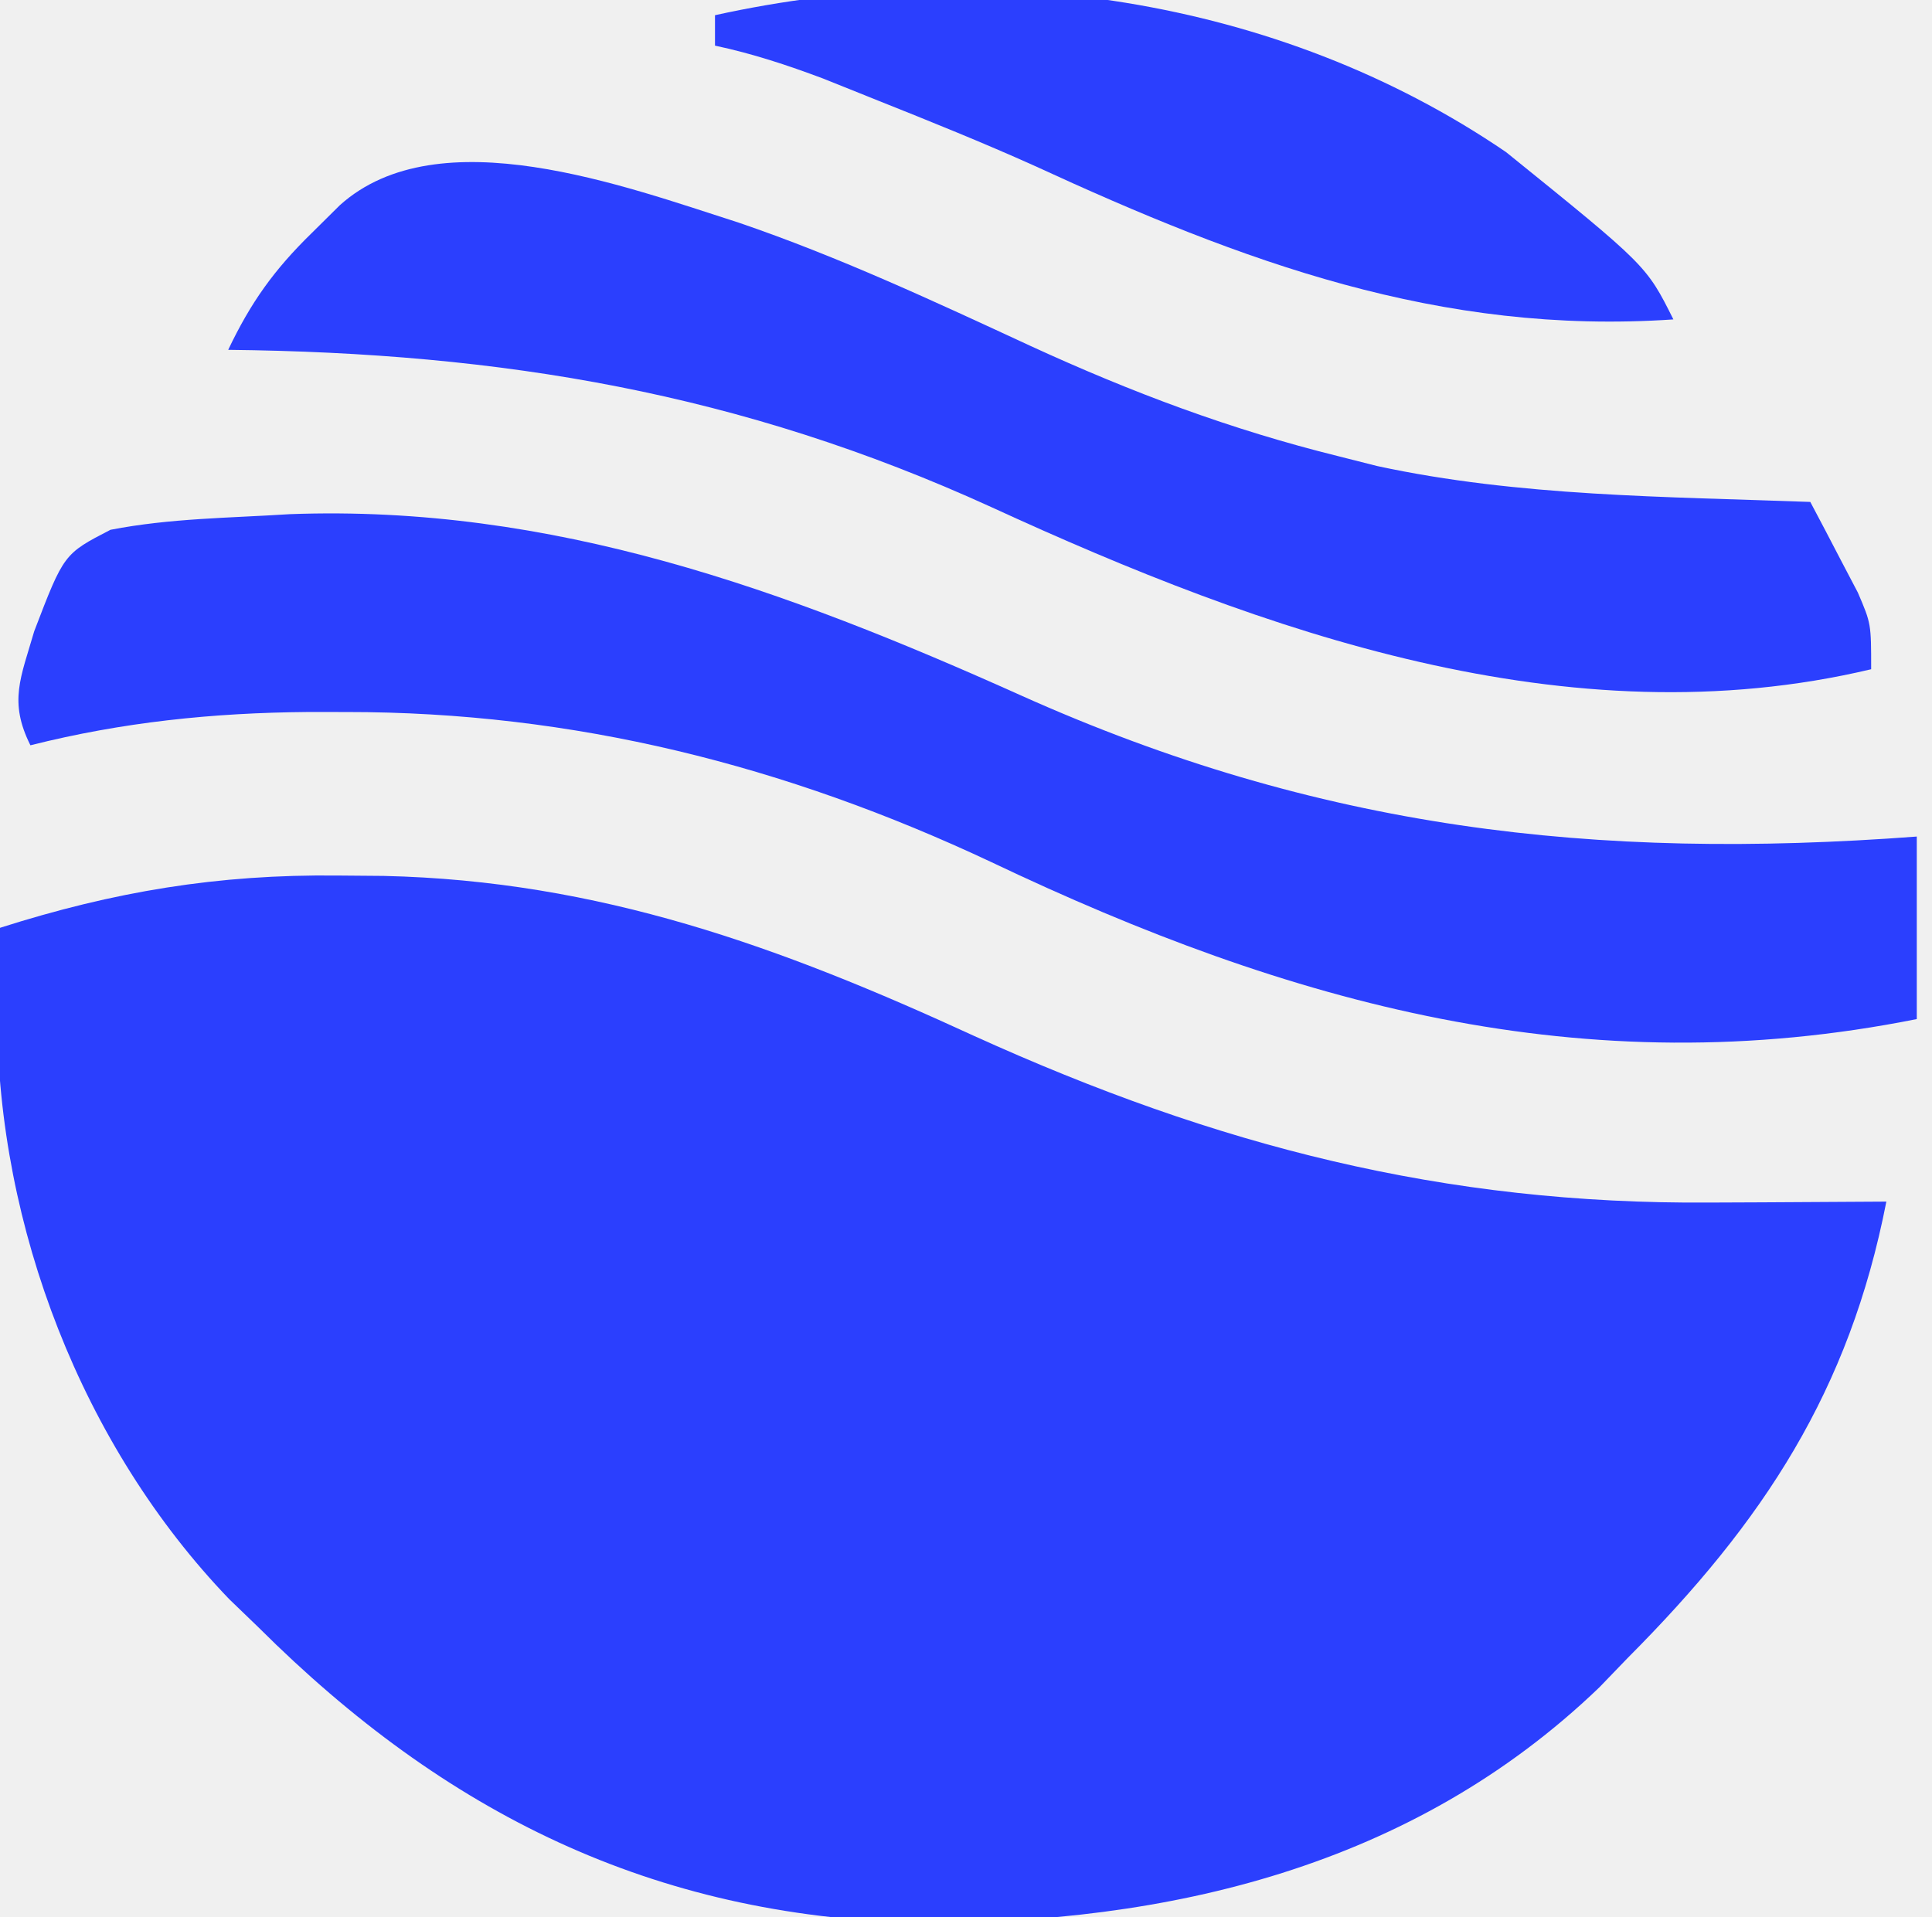
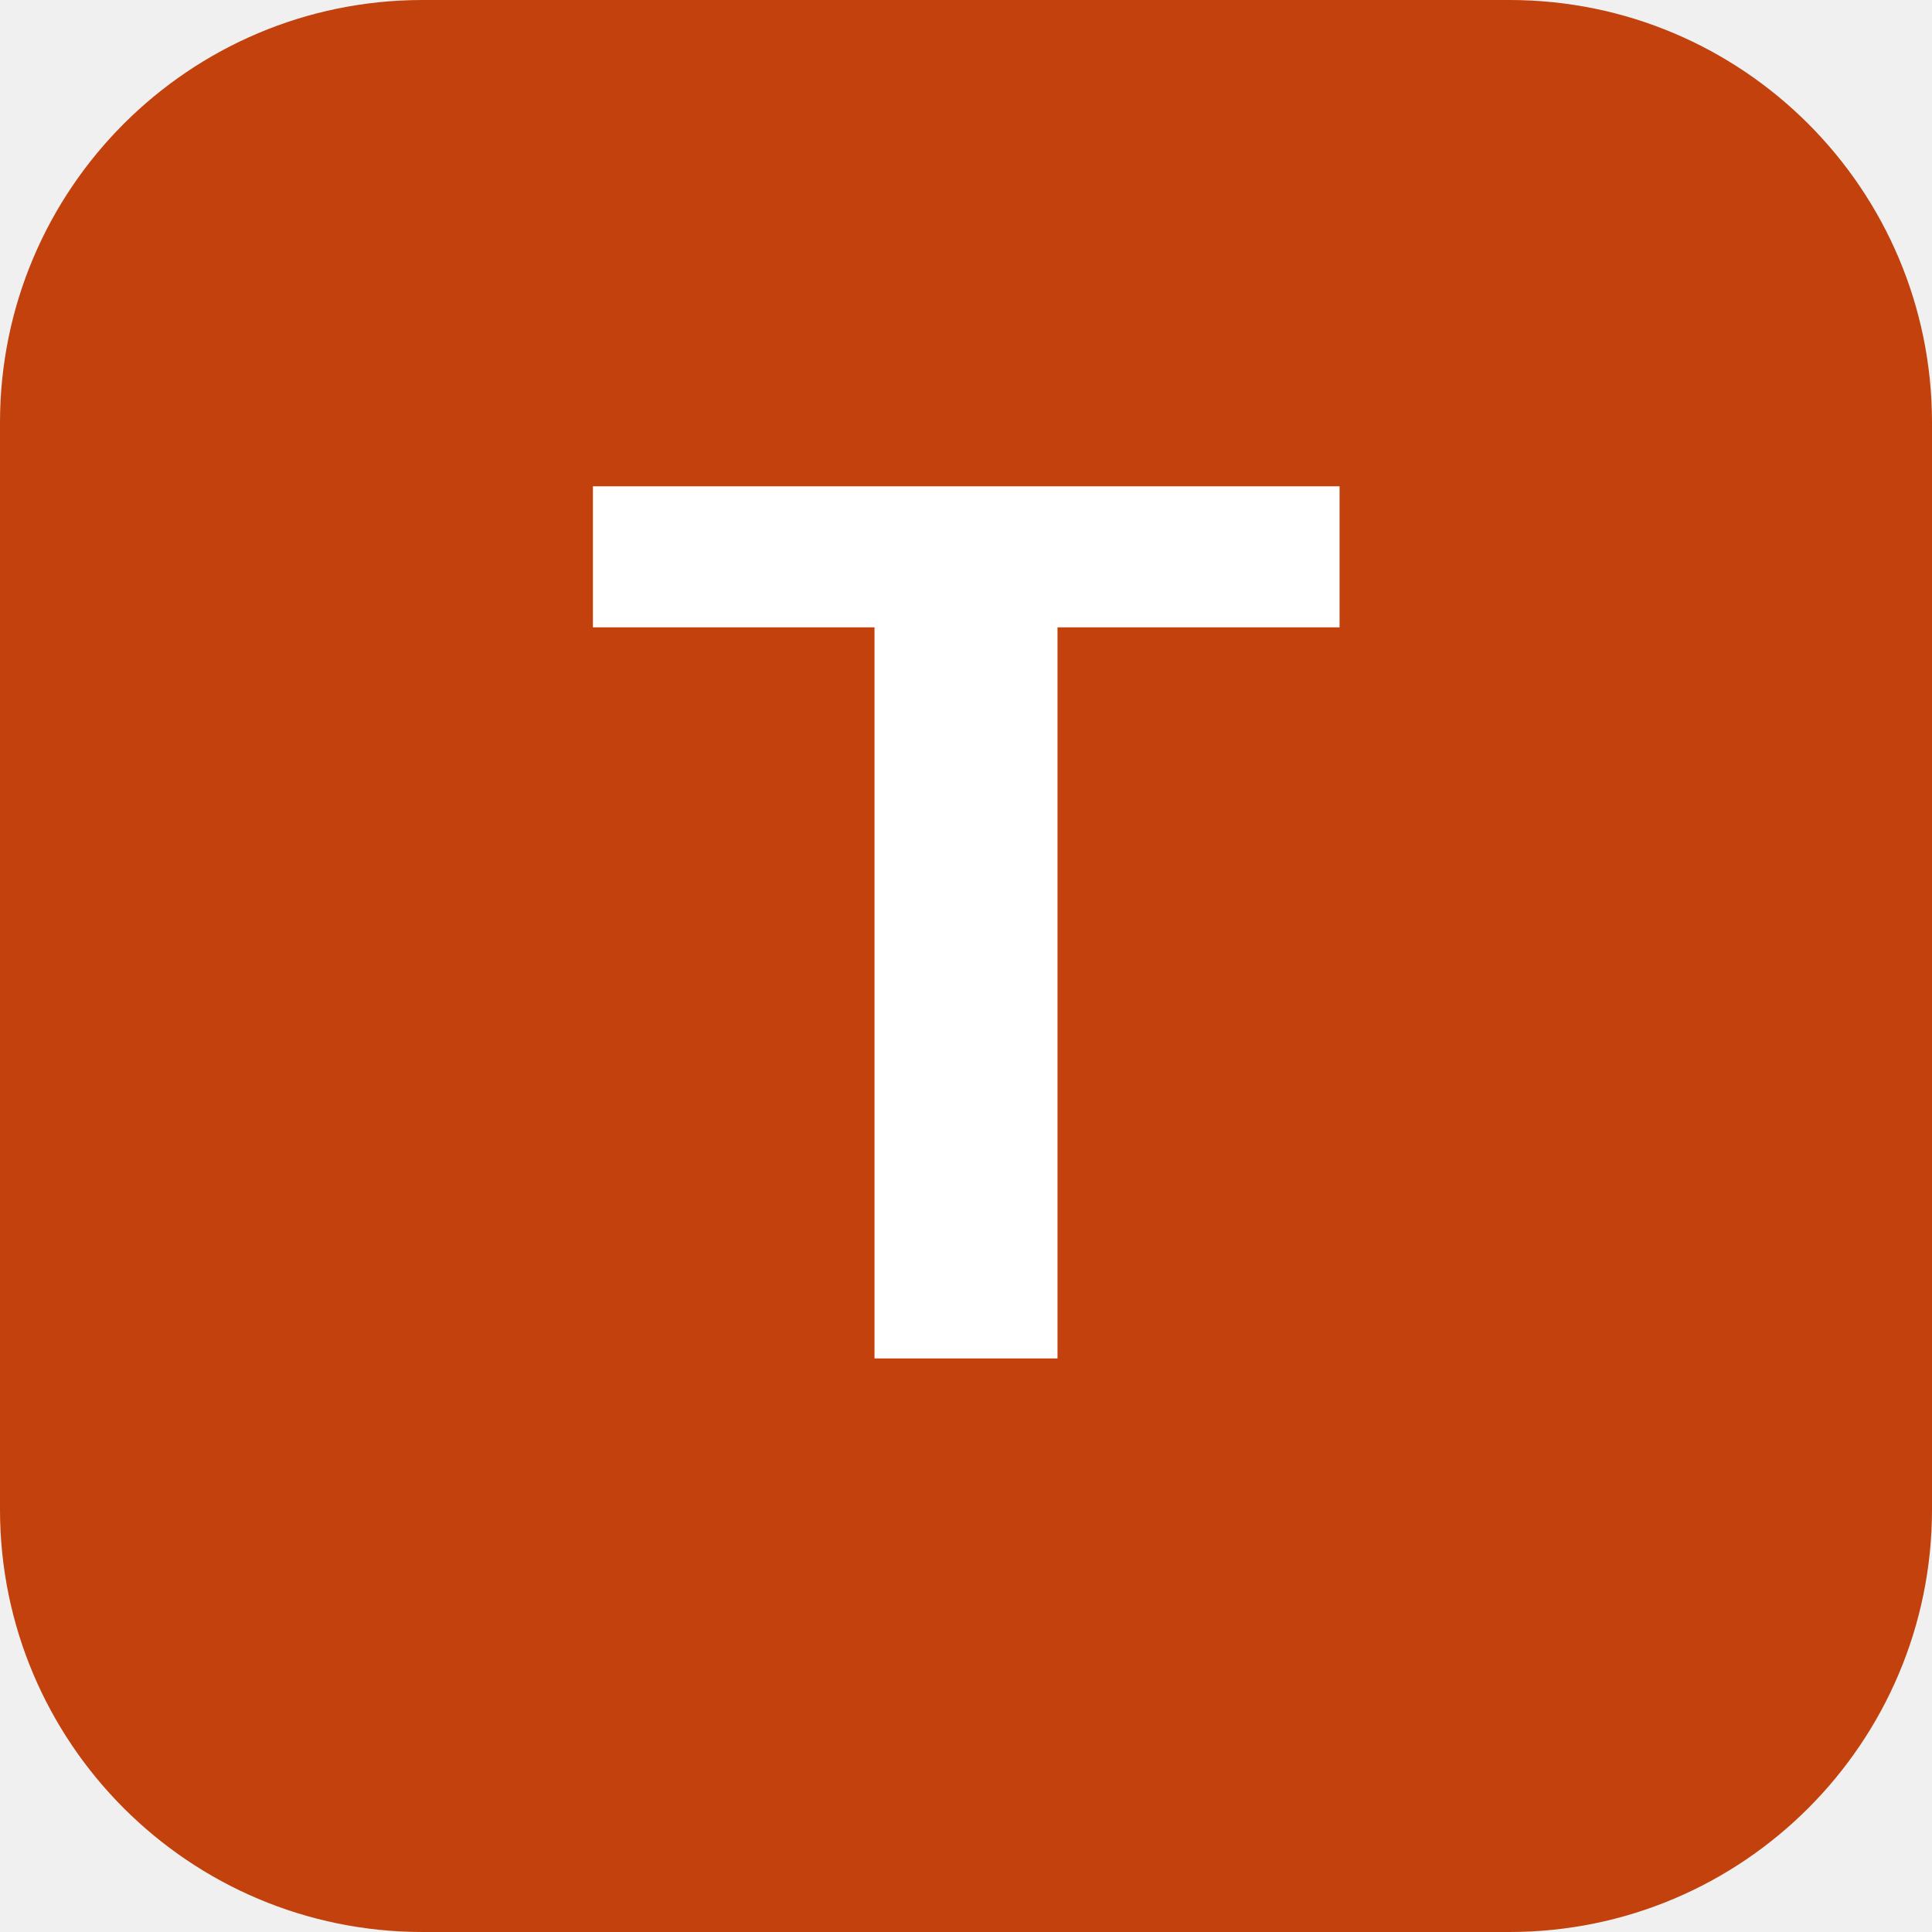
- <svg xmlns="http://www.w3.org/2000/svg" version="1.1" width="127" height="126">
-   <path d="M0 0 C1.001 0.008 2.002 0.017 3.033 0.025 C17.204 0.344 29.095 4.675 41.842 10.544 C57.775 17.77 72.716 21.635 90.25 21.5 C91.363 21.495 92.476 21.491 93.623 21.486 C96.353 21.475 99.083 21.458 101.812 21.438 C99.38 33.884 93.745 42.474 84.812 51.438 C84.198 52.076 83.583 52.714 82.949 53.371 C70.666 65.181 54.588 68.947 38.085 68.86 C20.691 68.409 7.066 61.649 -5.188 49.438 C-5.826 48.823 -6.464 48.208 -7.121 47.574 C-16.809 37.498 -22.315 23.086 -22.375 9.25 C-22.328 7.312 -22.271 5.374 -22.188 3.438 C-14.687 1.049 -7.866 -0.085 0 0 Z " fill="#2B3FFE" transform="translate(22.1875,57.5625)" />
-   <path d="M0 0 C17.245 -0.643 32.591 4.967 48.055 11.912 C67.642 20.702 85.768 22.787 106.953 21.195 C106.953 25.155 106.953 29.115 106.953 33.195 C85.067 37.573 65.742 32.219 46.107 22.87 C32.602 16.519 18.665 12.996 3.703 13.008 C2.454 13.007 2.454 13.007 1.18 13.006 C-5.055 13.059 -10.984 13.669 -17.047 15.195 C-18.487 12.314 -17.681 10.751 -16.797 7.695 C-14.849 2.61 -14.849 2.61 -11.785 1.027 C-7.86 0.265 -3.979 0.255 0 0 Z " fill="#2B3FFE" transform="translate(19.04688,33.80469)" />
-   <path d="M0 0 C6.603 2.252 12.886 5.193 19.211 8.119 C25.842 11.164 32.342 13.607 39.444 15.363 C40.279 15.574 41.114 15.786 41.975 16.004 C51.291 18.016 60.952 18.01 70.444 18.363 C71.118 19.63 71.783 20.902 72.444 22.176 C72.815 22.883 73.186 23.591 73.569 24.32 C74.444 26.363 74.444 26.363 74.444 29.363 C54.548 34.089 34.49 26.927 16.595 18.697 C0.155 11.196 -15.539 8.56 -33.556 8.363 C-32.068 5.238 -30.542 3.103 -28.056 0.676 C-27.448 0.074 -26.84 -0.528 -26.213 -1.149 C-19.72 -6.983 -7.445 -2.378 0 0 Z " fill="#2B3FFE" transform="translate(48.5564,14.63696)" />
-   <path d="M0 0 C9.227 7.455 9.227 7.455 11 11 C-4.367 12.048 -17.315 7.206 -30.995 0.902 C-34.375 -0.619 -37.808 -2.001 -41.25 -3.375 C-42.451 -3.857 -43.653 -4.339 -44.891 -4.836 C-47.271 -5.727 -49.521 -6.472 -52 -7 C-52 -7.66 -52 -8.32 -52 -9 C-34.285 -12.907 -15.067 -10.277 0 0 Z " fill="#2B3FFE" transform="translate(99,10)" />
+ <svg xmlns="http://www.w3.org/2000/svg" viewBox="0 0 64 64" role="img" aria-label="Tooang">
+   <rect width="64" height="64" rx="14" fill="#C2410C" />
+   <text x="32" y="45" fill="#FFFFFF" font-family="'Plus Jakarta Sans', Arial, sans-serif" font-size="42" font-weight="750" text-anchor="middle">T</text>
</svg>
